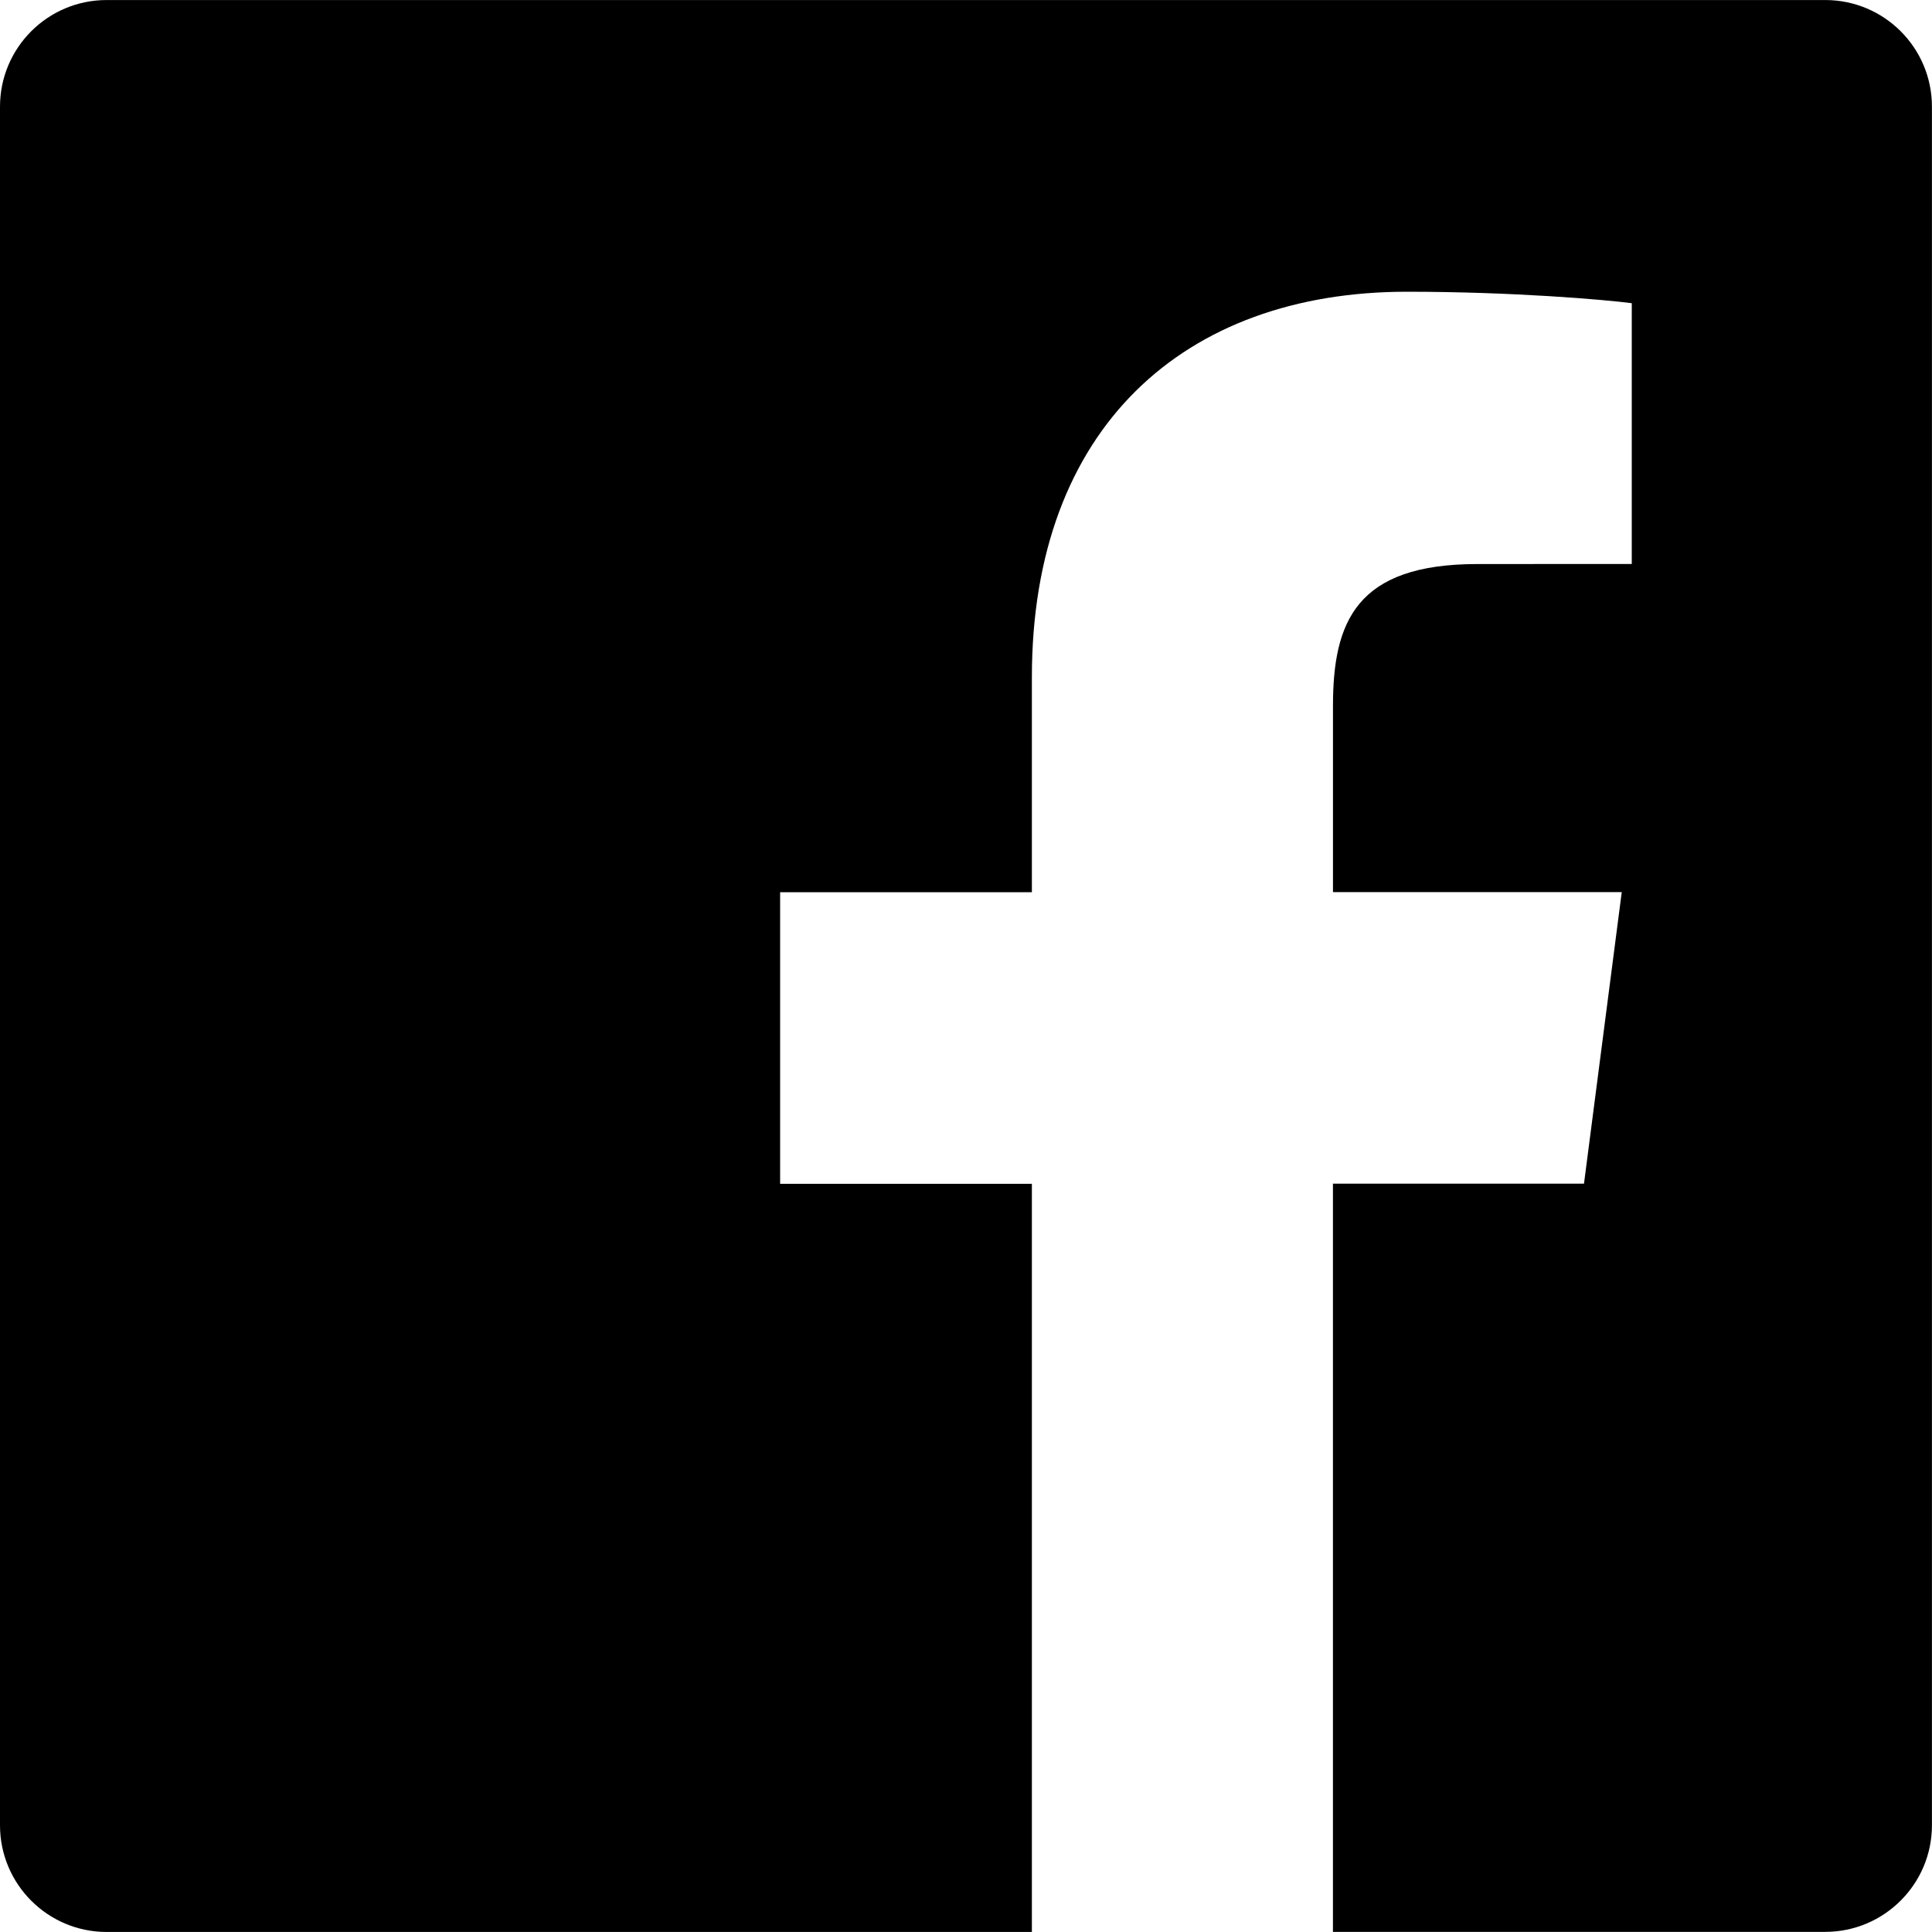
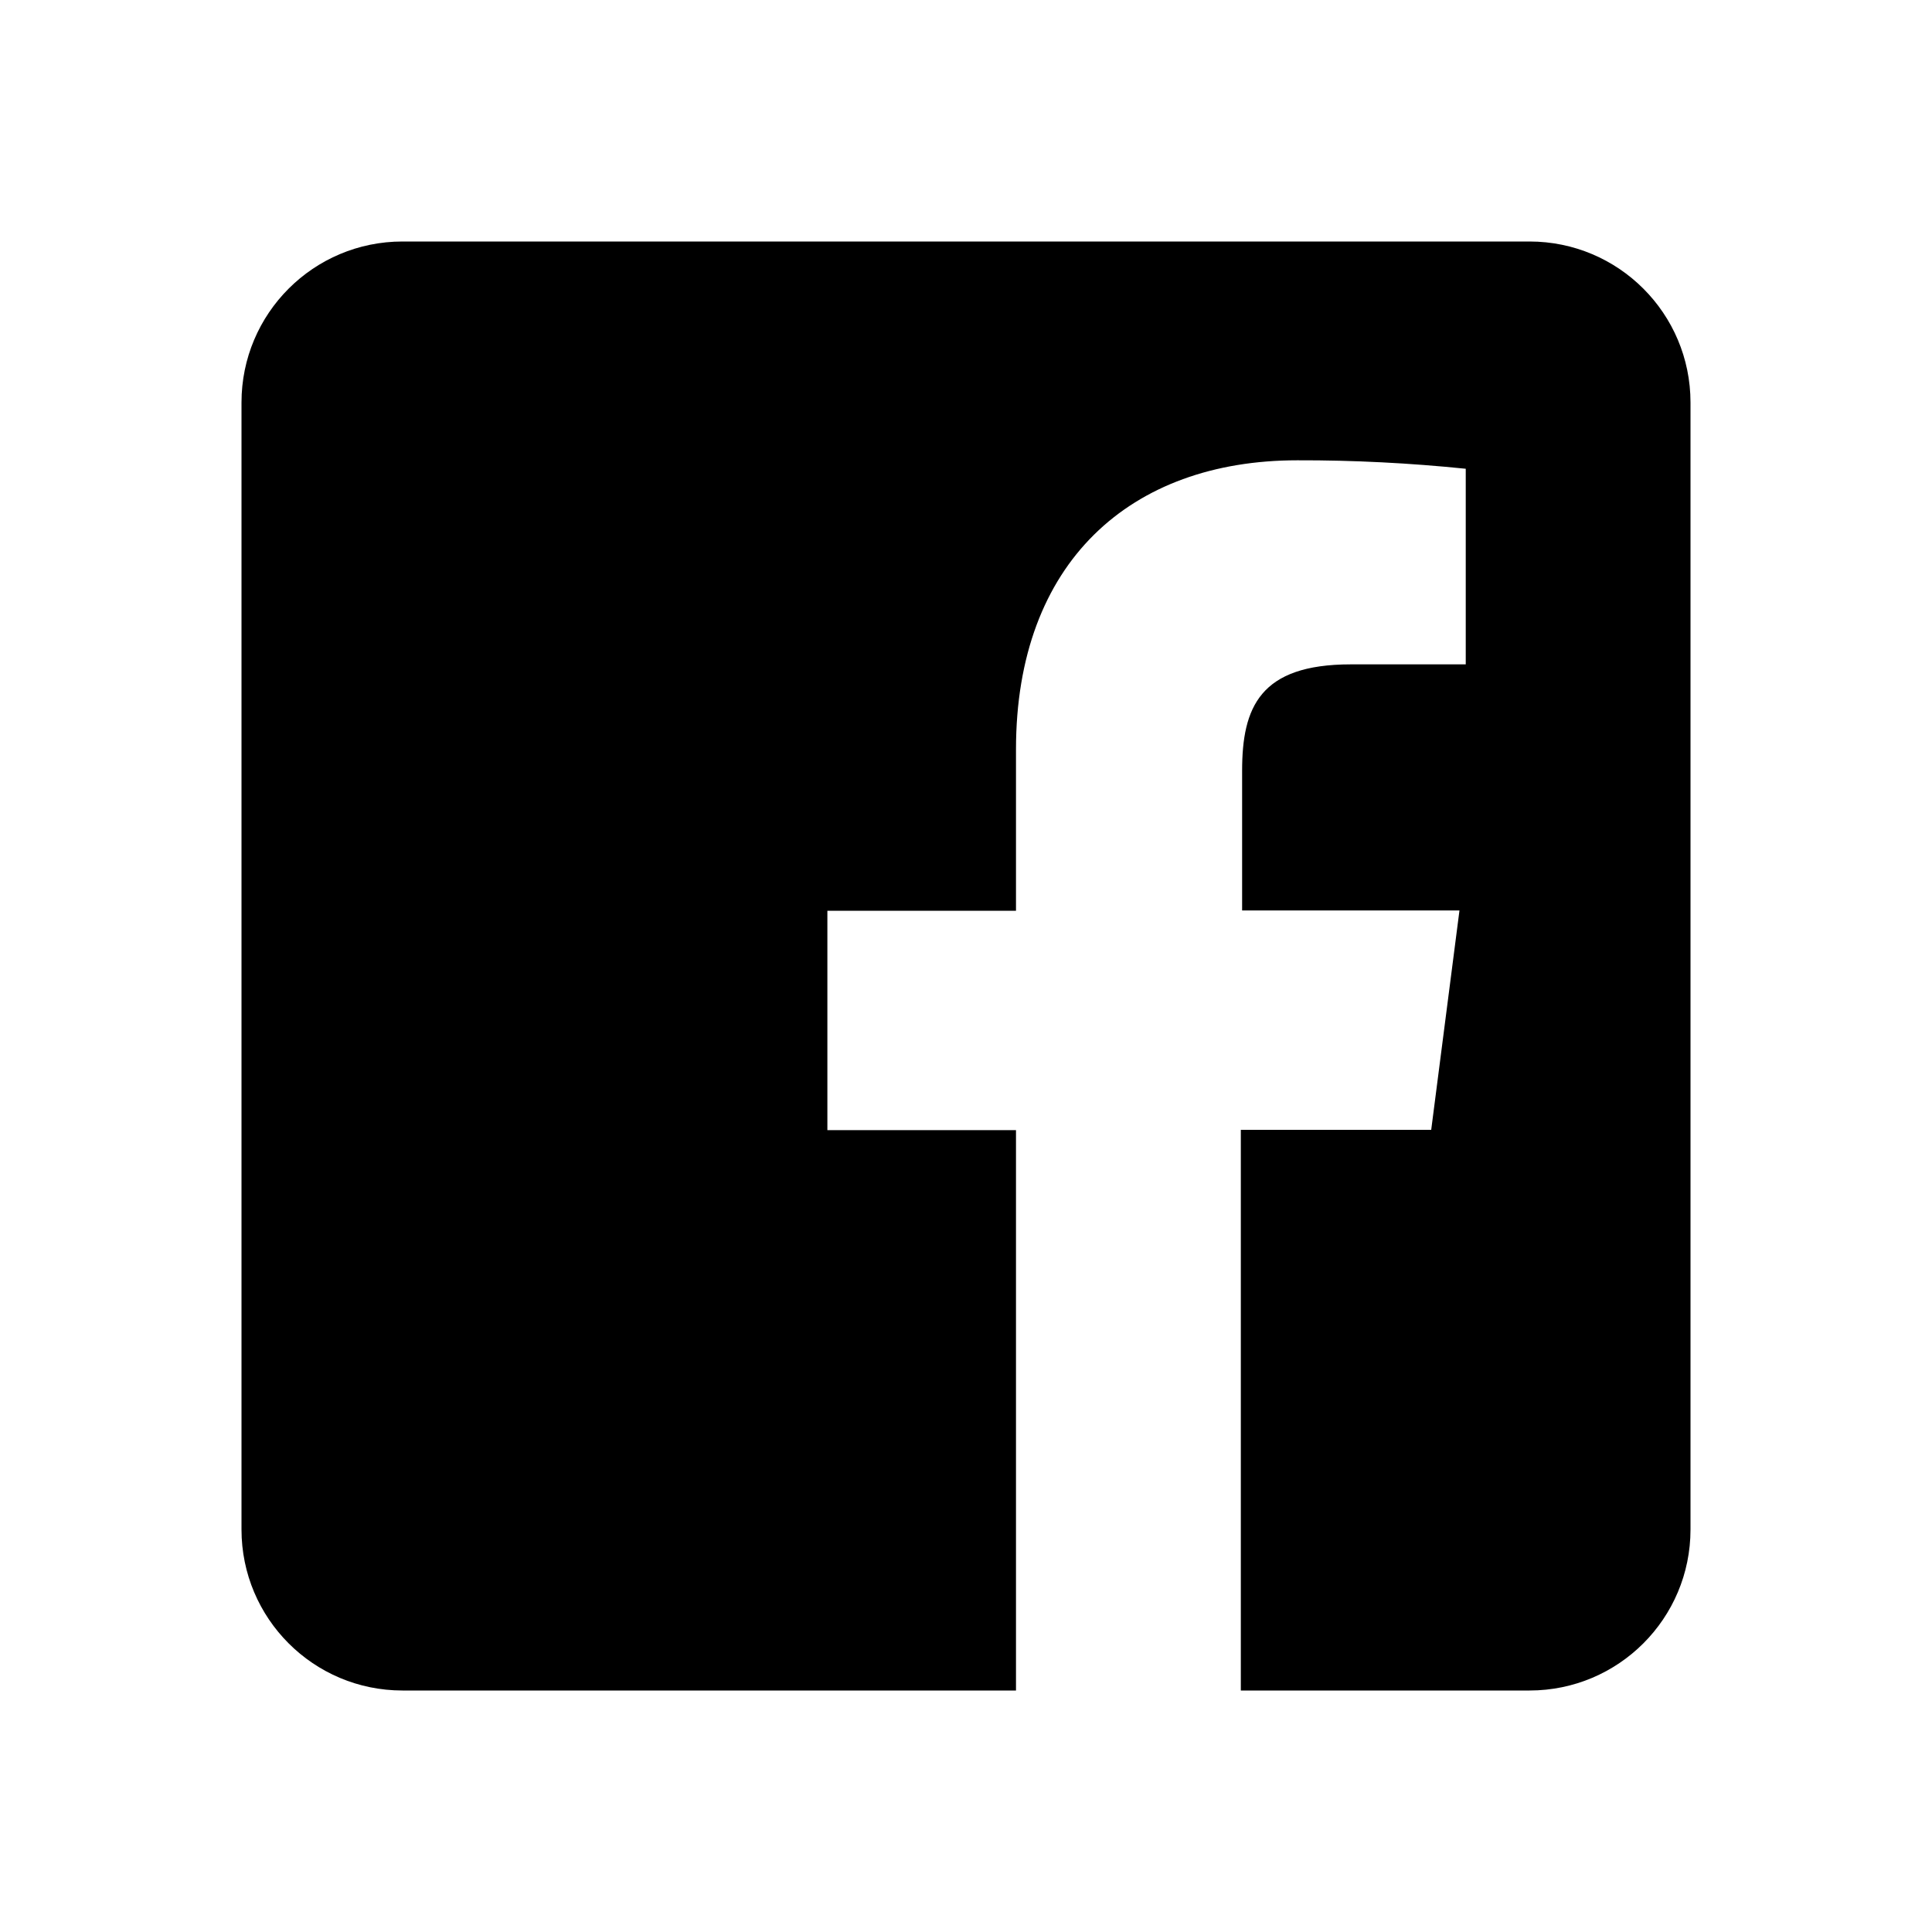
- <svg xmlns="http://www.w3.org/2000/svg" version="1.1" id="Capa_1" x="0px" y="0px" width="60.734px" height="60.733px" viewBox="0 0 60.734 60.733" style="enable-background:new 0 0 60.734 60.733;" xml:space="preserve">
-   <g>
-     <path d="M57.378,0.001H3.352C1.502,0.001,0,1.5,0,3.353v54.026c0,1.853,1.502,3.354,3.352,3.354h29.086V37.214h-7.914v-9.167h7.914   v-6.76c0-7.843,4.789-12.116,11.787-12.116c3.355,0,6.232,0.251,7.071,0.36v8.198l-4.854,0.002c-3.805,0-4.539,1.809-4.539,4.462   v5.851h9.078l-1.187,9.166h-7.892v23.52h15.475c1.852,0,3.355-1.503,3.355-3.351V3.351C60.731,1.5,59.23,0.001,57.378,0.001z" />
-   </g>
-   <g>
- </g>
-   <g>
- </g>
-   <g>
- </g>
-   <g>
- </g>
-   <g>
- </g>
-   <g>
- </g>
-   <g>
- </g>
-   <g>
- </g>
-   <g>
- </g>
-   <g>
- </g>
-   <g>
- </g>
-   <g>
- </g>
-   <g>
- </g>
-   <g>
- </g>
-   <g>
- </g>
+ <svg xmlns="http://www.w3.org/2000/svg" viewBox="0 0 24 24" width="24px" height="24px">
+   <path d="M19,3H5C3.895,3,3,3.895,3,5v14c0,1.105,0.895,2,2,2h7.621v-6.961h-2.343v-2.725h2.343V9.309 c0-2.324,1.421-3.591,3.495-3.591c0.699-0.002,1.397,0.034,2.092,0.105v2.43h-1.428c-1.13,0-1.35,0.534-1.35,1.322v1.735h2.7 l-0.351,2.725h-2.365V21H19c1.105,0,2-0.895,2-2V5C21,3.895,20.105,3,19,3z" />
</svg>
